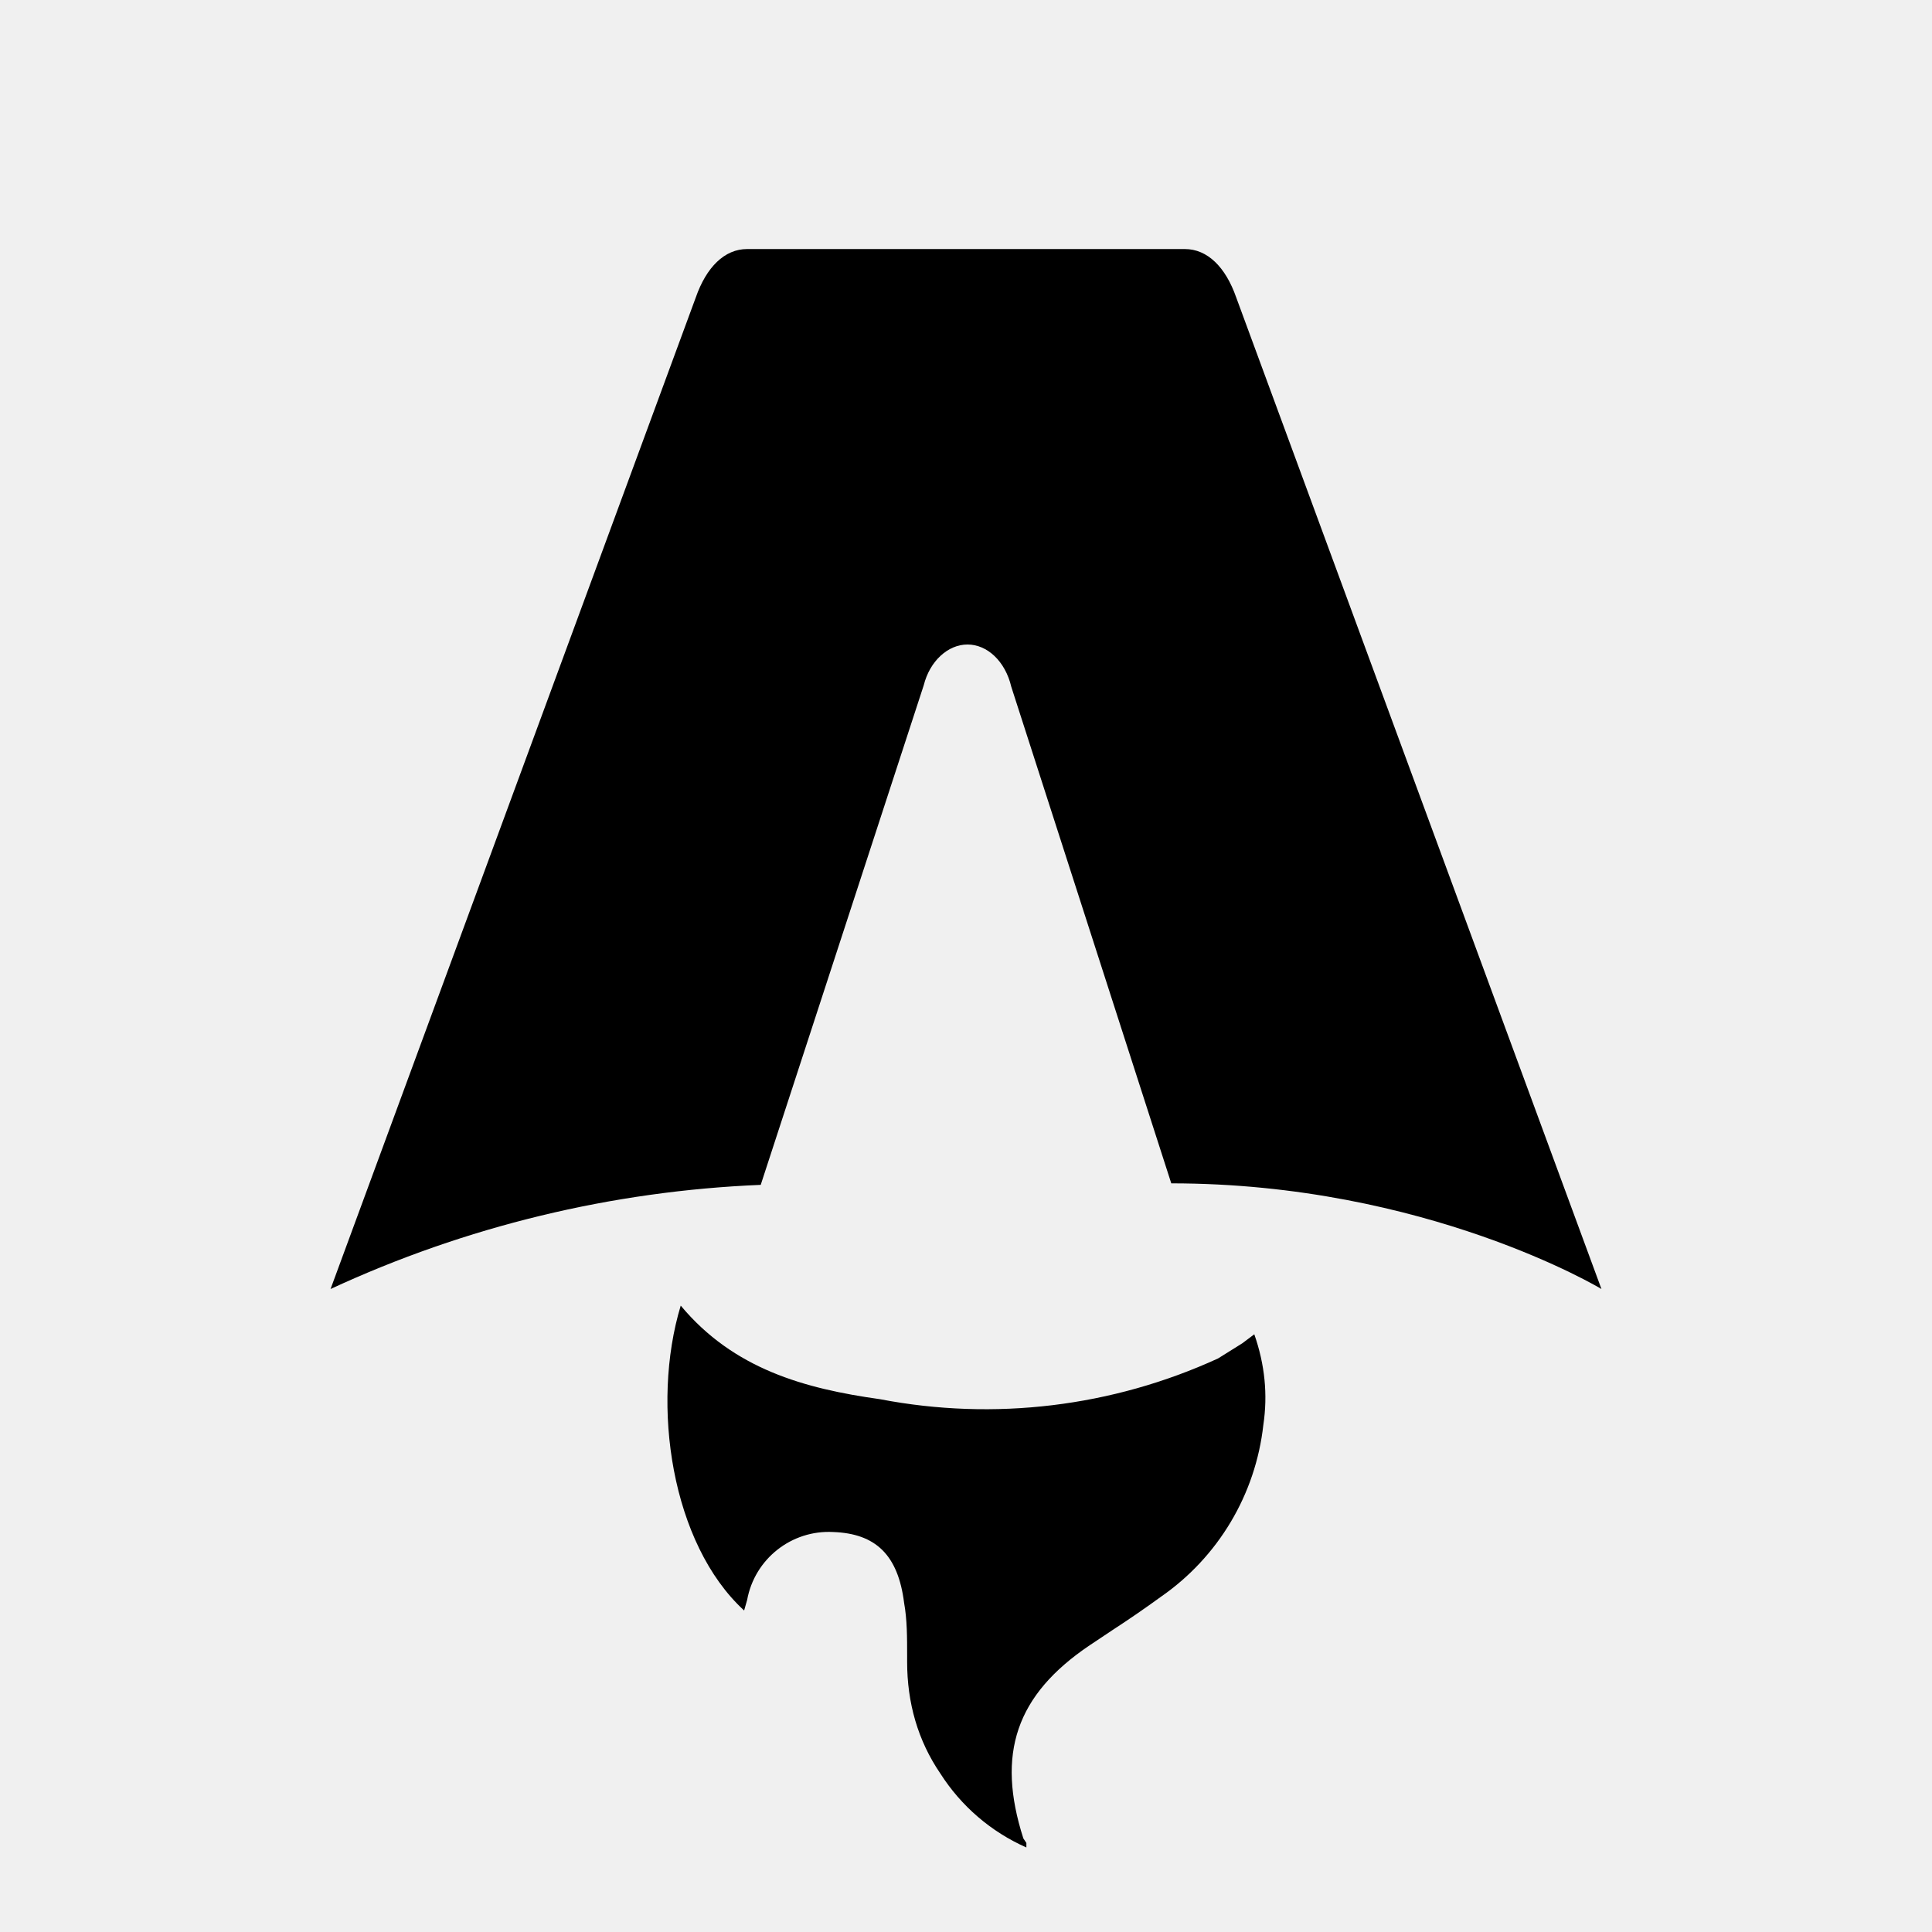
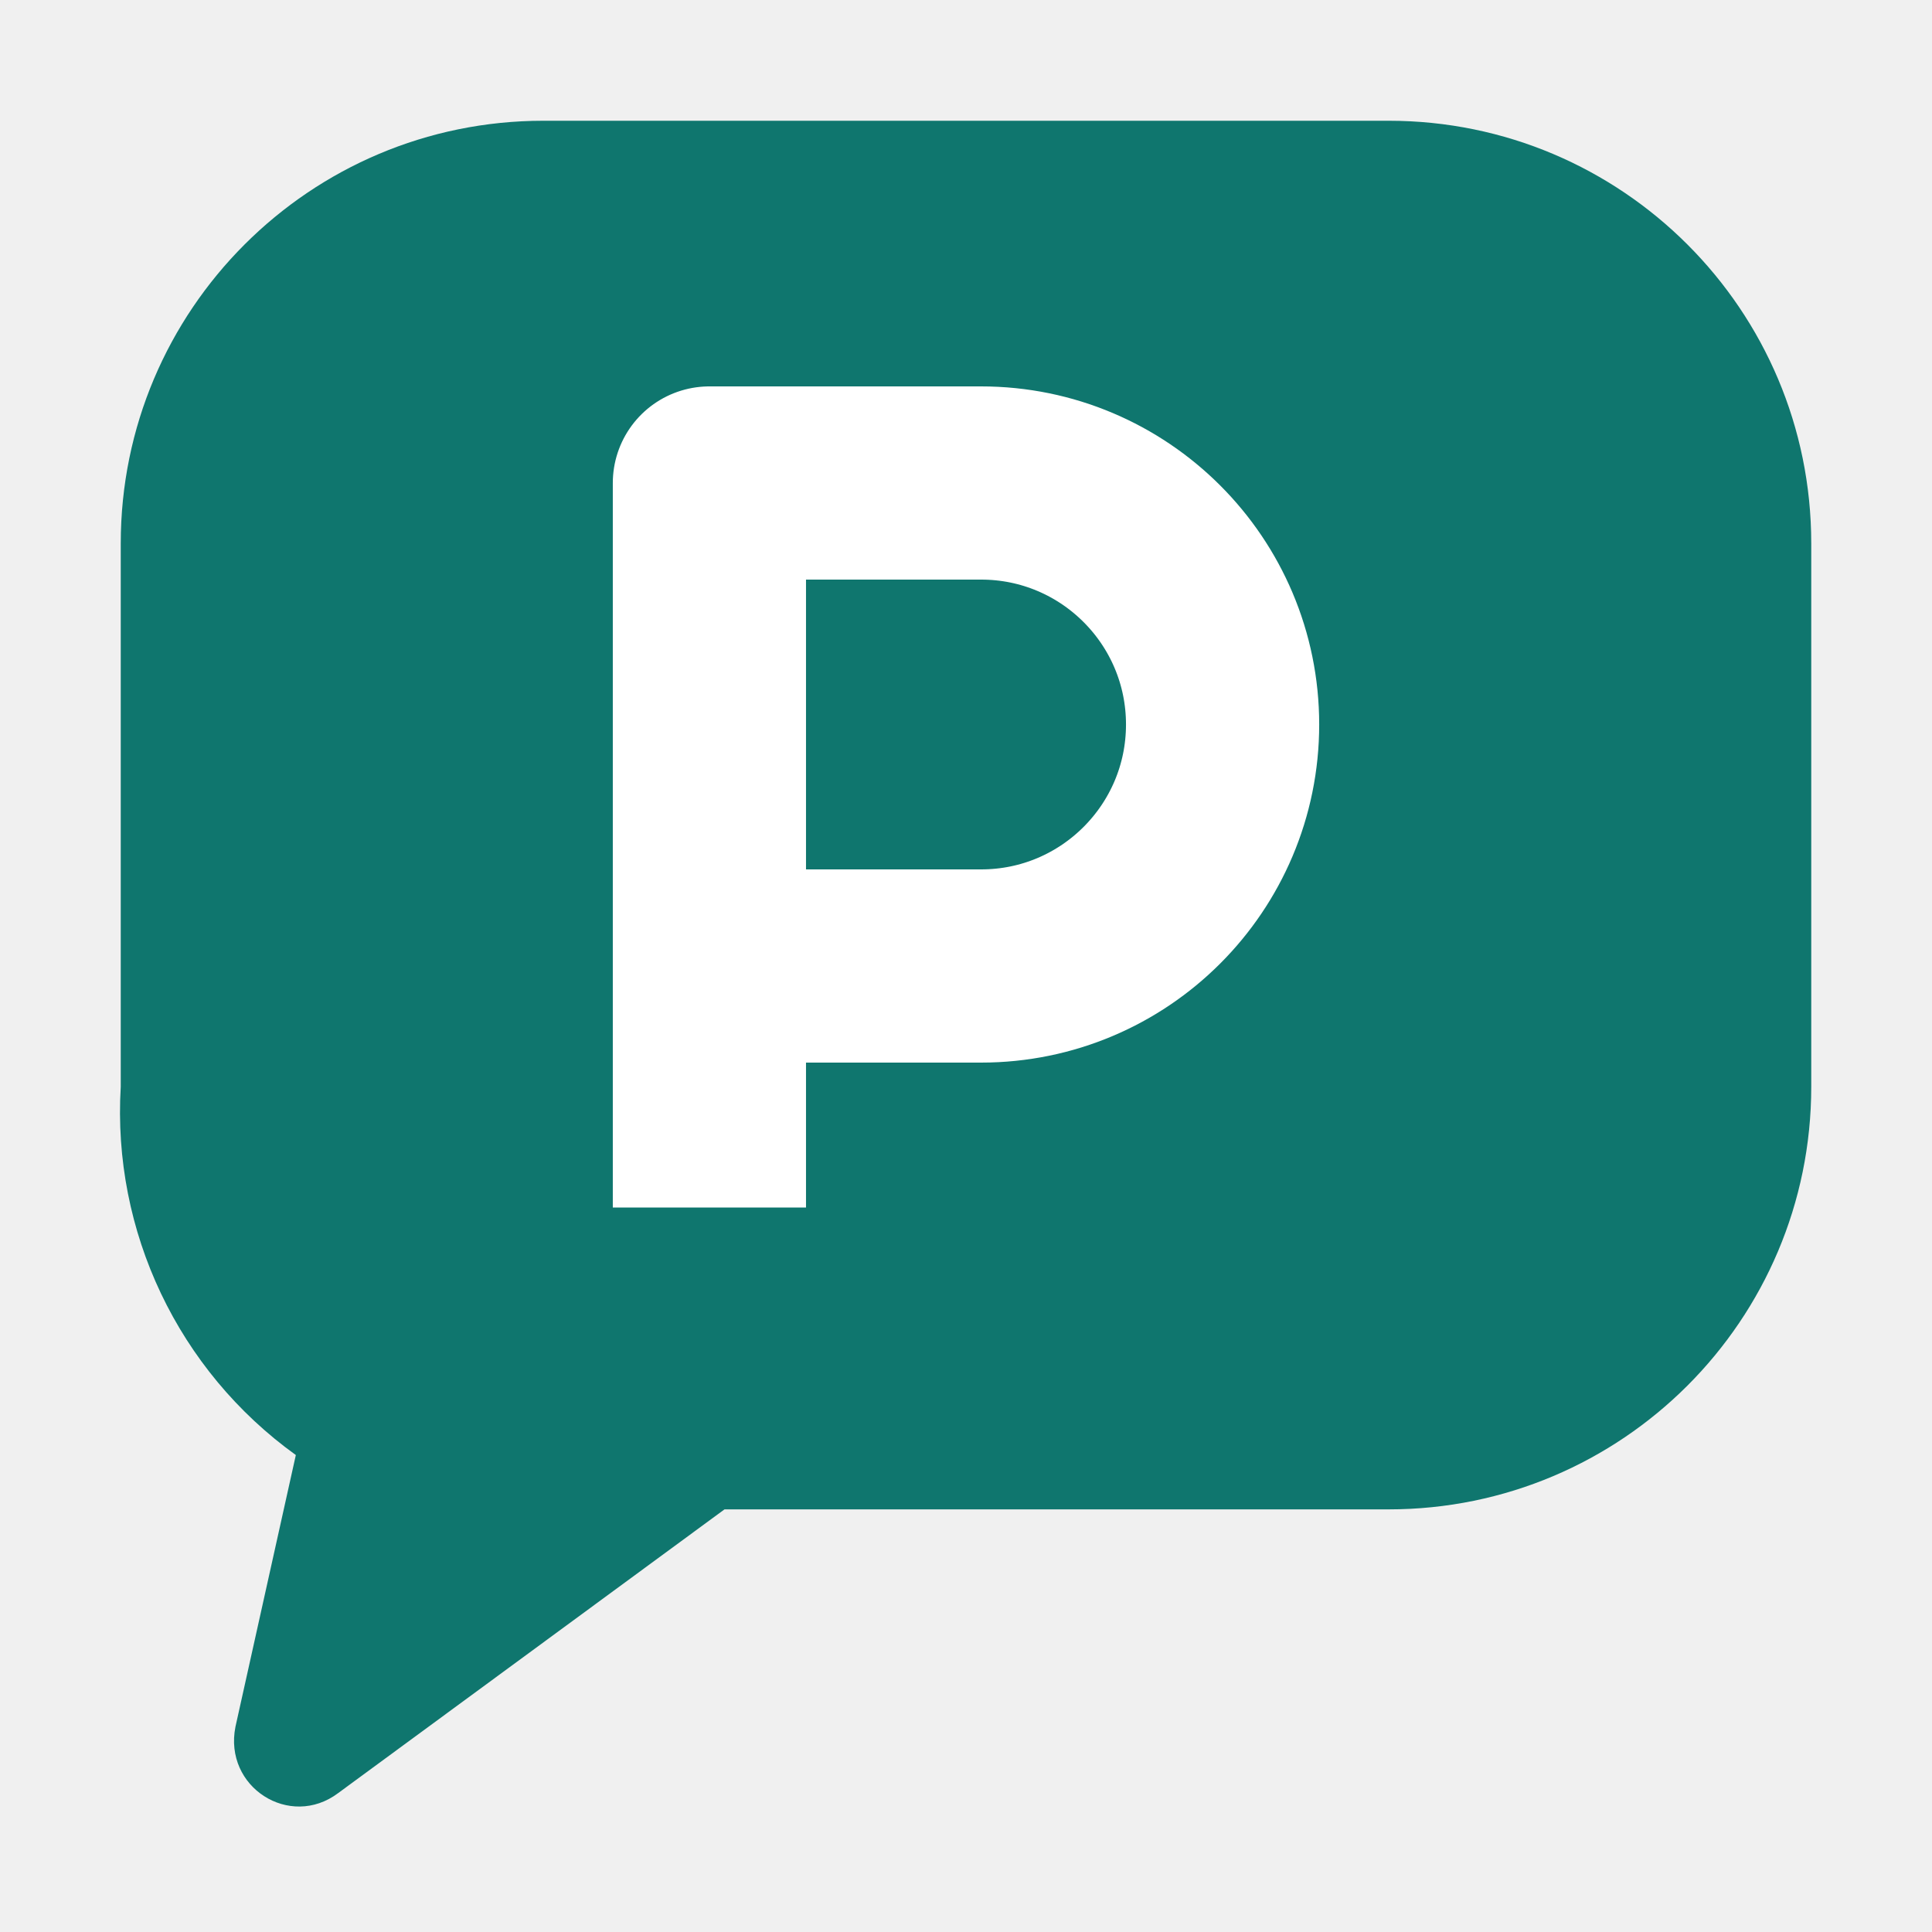
- <svg xmlns="http://www.w3.org/2000/svg" fill="none" viewBox="0 0 128 128">
-   <path d="M50.4 78.5a75.1 75.1 0 0 0-28.5 6.9l24.2-65.7c.7-2 1.9-3.2 3.4-3.2h29c1.5 0 2.7 1.2 3.4 3.2l24.2 65.7s-11.6-7-28.5-7L67 45.5c-.4-1.7-1.6-2.8-2.9-2.8-1.3 0-2.5 1.1-2.9 2.7L50.4 78.5Zm-1.1 28.2Zm-4.2-20.2c-2 6.6-.6 15.8 4.2 20.2a17.5 17.5 0 0 1 .2-.7 5.5 5.5 0 0 1 5.7-4.5c2.8.1 4.3 1.5 4.7 4.7.2 1.1.2 2.3.2 3.5v.4c0 2.7.7 5.2 2.2 7.4a13 13 0 0 0 5.7 4.9v-.3l-.2-.3c-1.8-5.6-.5-9.5 4.4-12.8l1.5-1a73 73 0 0 0 3.2-2.2 16 16 0 0 0 6.8-11.4c.3-2 .1-4-.6-6l-.8.6-1.6 1a37 37 0 0 1-22.4 2.7c-5-.7-9.7-2-13.2-6.2Z" />
+ <svg xmlns="http://www.w3.org/2000/svg" viewBox="0 0 32 32">
+   <path class="bubble" d="M9 2h14a7 7 0 0 1 7 7v9a7 7 0 0 1-7 7H12l-6.4 4.7c-.8.6-1.9-.1-1.7-1.1l1-4.5A7 7 0 0 1 2 18V9a7 7 0 0 1 7-7Z" />
+   <path class="letter" d="M11.75 20V8h4.5a4 4 0 0 1 0 8h-4.5" fill="none" stroke-width="3.2" stroke-linejoin="round" />
  <style>
-         path { fill: #000; }
-         @media (prefers-color-scheme: dark) {
-             path { fill: #FFF; }
-         }
-     </style>
+ 		.bubble { fill: #0f766e; }
+ 		.letter { stroke: #fff; }
+ 		@media (prefers-color-scheme: dark) {
+ 			.bubble { fill: #14b8a6; }
+ 			.letter { stroke: #0c0a09; }
+ 		}
+ 	</style>
</svg>
